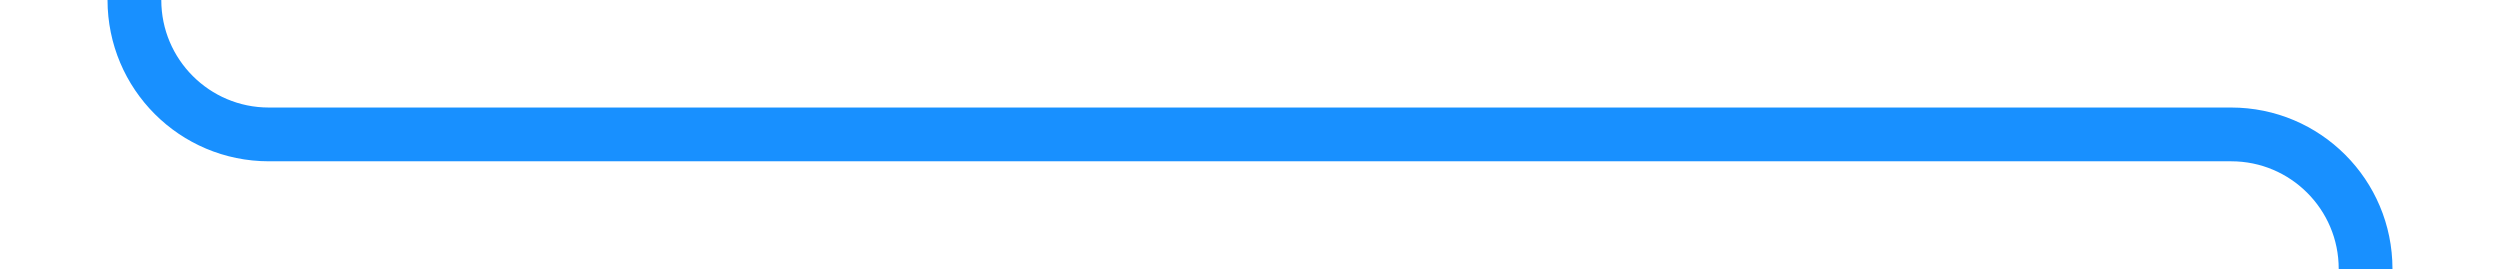
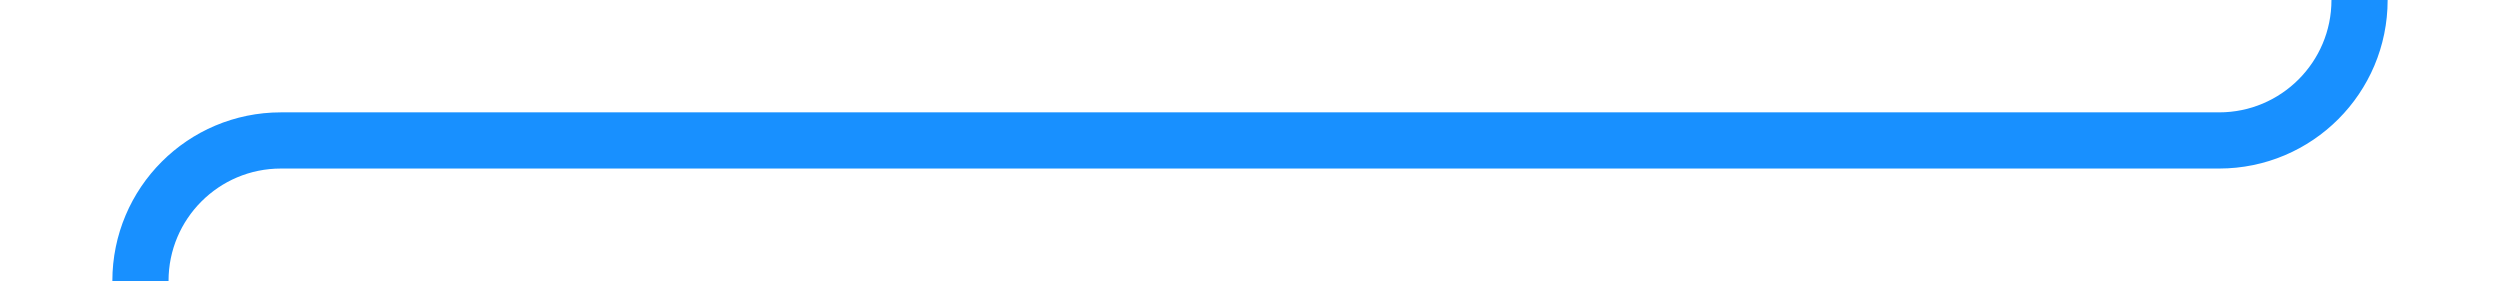
- <svg xmlns="http://www.w3.org/2000/svg" version="1.1" width="93px" height="10px" preserveAspectRatio="xMinYMid meet" viewBox="594 516  93 8">
-   <path d="M 599 494  L 599 515  A 5 5 0 0 0 604 520 L 677 520  A 5 5 0 0 1 682 525 L 682 553  " stroke-width="2" stroke="#1890ff" fill="none" />
-   <path d="M 686.293 547.893  L 682 552.186  L 677.707 547.893  L 676.293 549.307  L 681.293 554.307  L 682 555.014  L 682.707 554.307  L 687.707 549.307  L 686.293 547.893  Z " fill-rule="nonzero" fill="#1890ff" stroke="none" />
+ <svg xmlns="http://www.w3.org/2000/svg" version="1.1" width="89px" height="10px" preserveAspectRatio="xMinYMid meet" viewBox="515 520  89 8">
+   <path d="M 599 494  L 599 519  A 5 5 0 0 1 594 524 L 525 524  A 5 5 0 0 0 520 529 L 520 553  " stroke-width="2" stroke="#1890ff" fill="none" />
+   <path d="M 524.293 547.893  L 520 552.186  L 515.707 547.893  L 514.293 549.307  L 519.293 554.307  L 520 555.014  L 520.707 554.307  L 525.707 549.307  L 524.293 547.893  Z " fill-rule="nonzero" fill="#1890ff" stroke="none" />
</svg>
